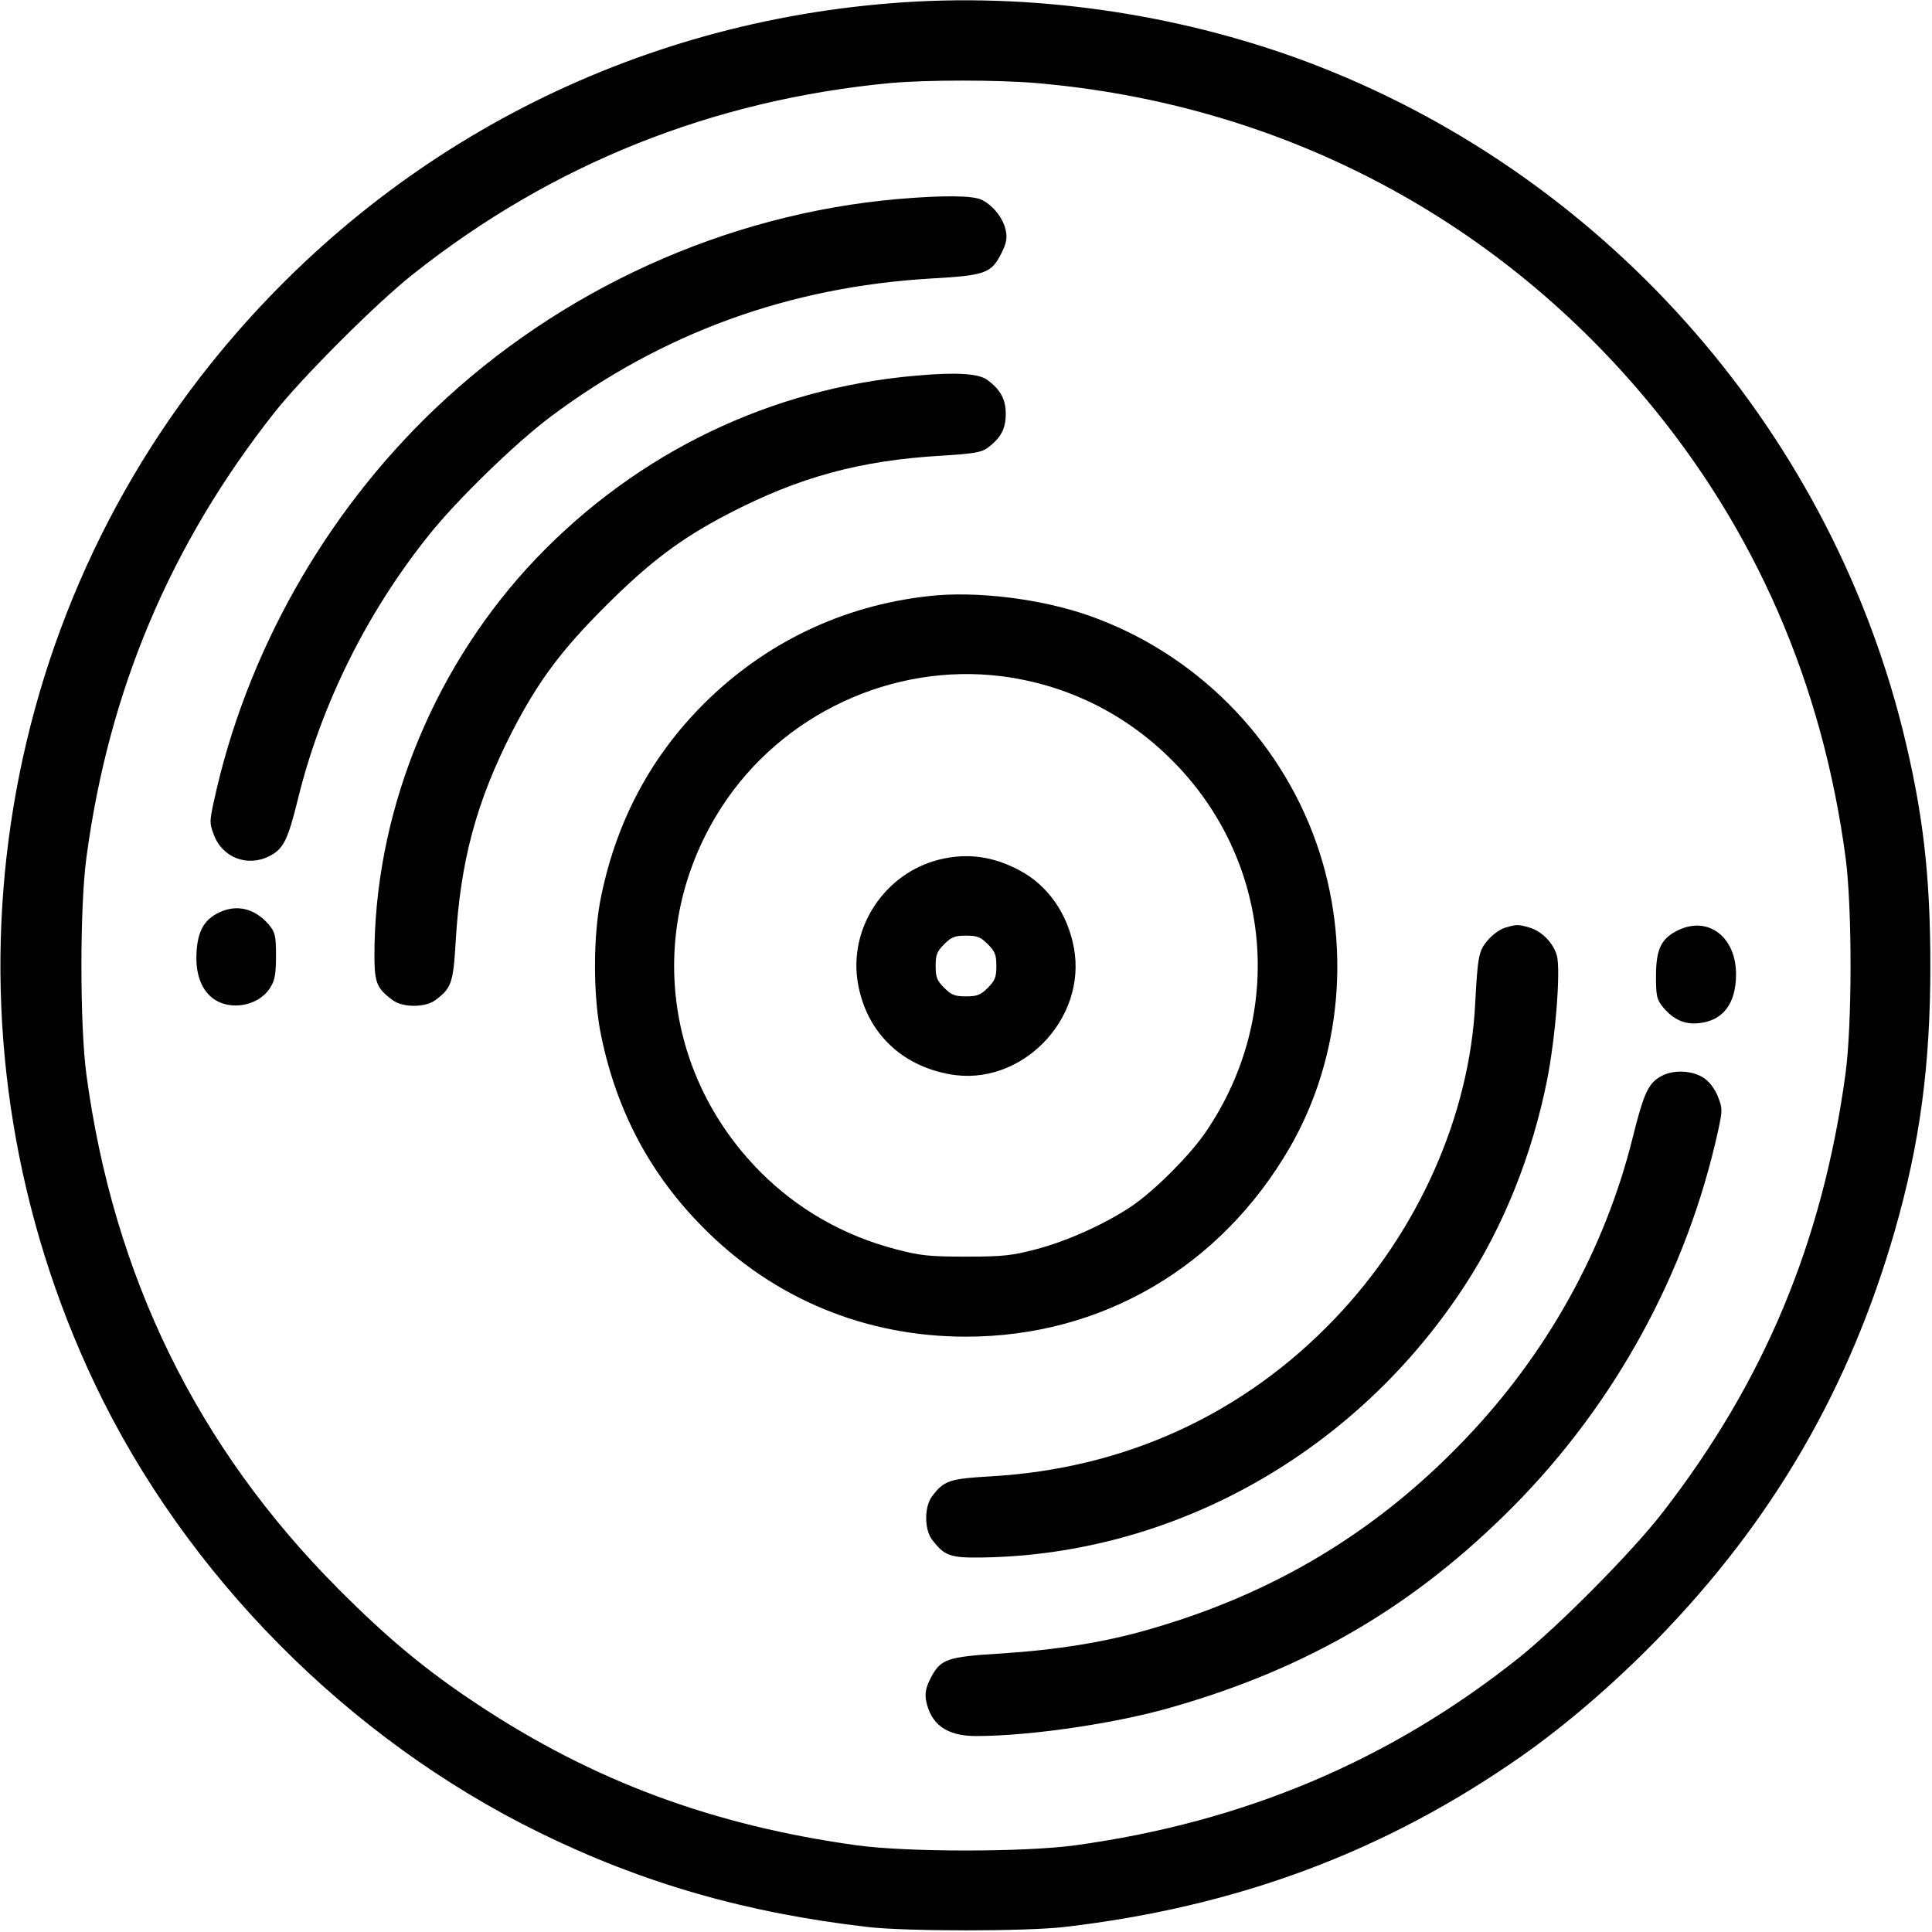
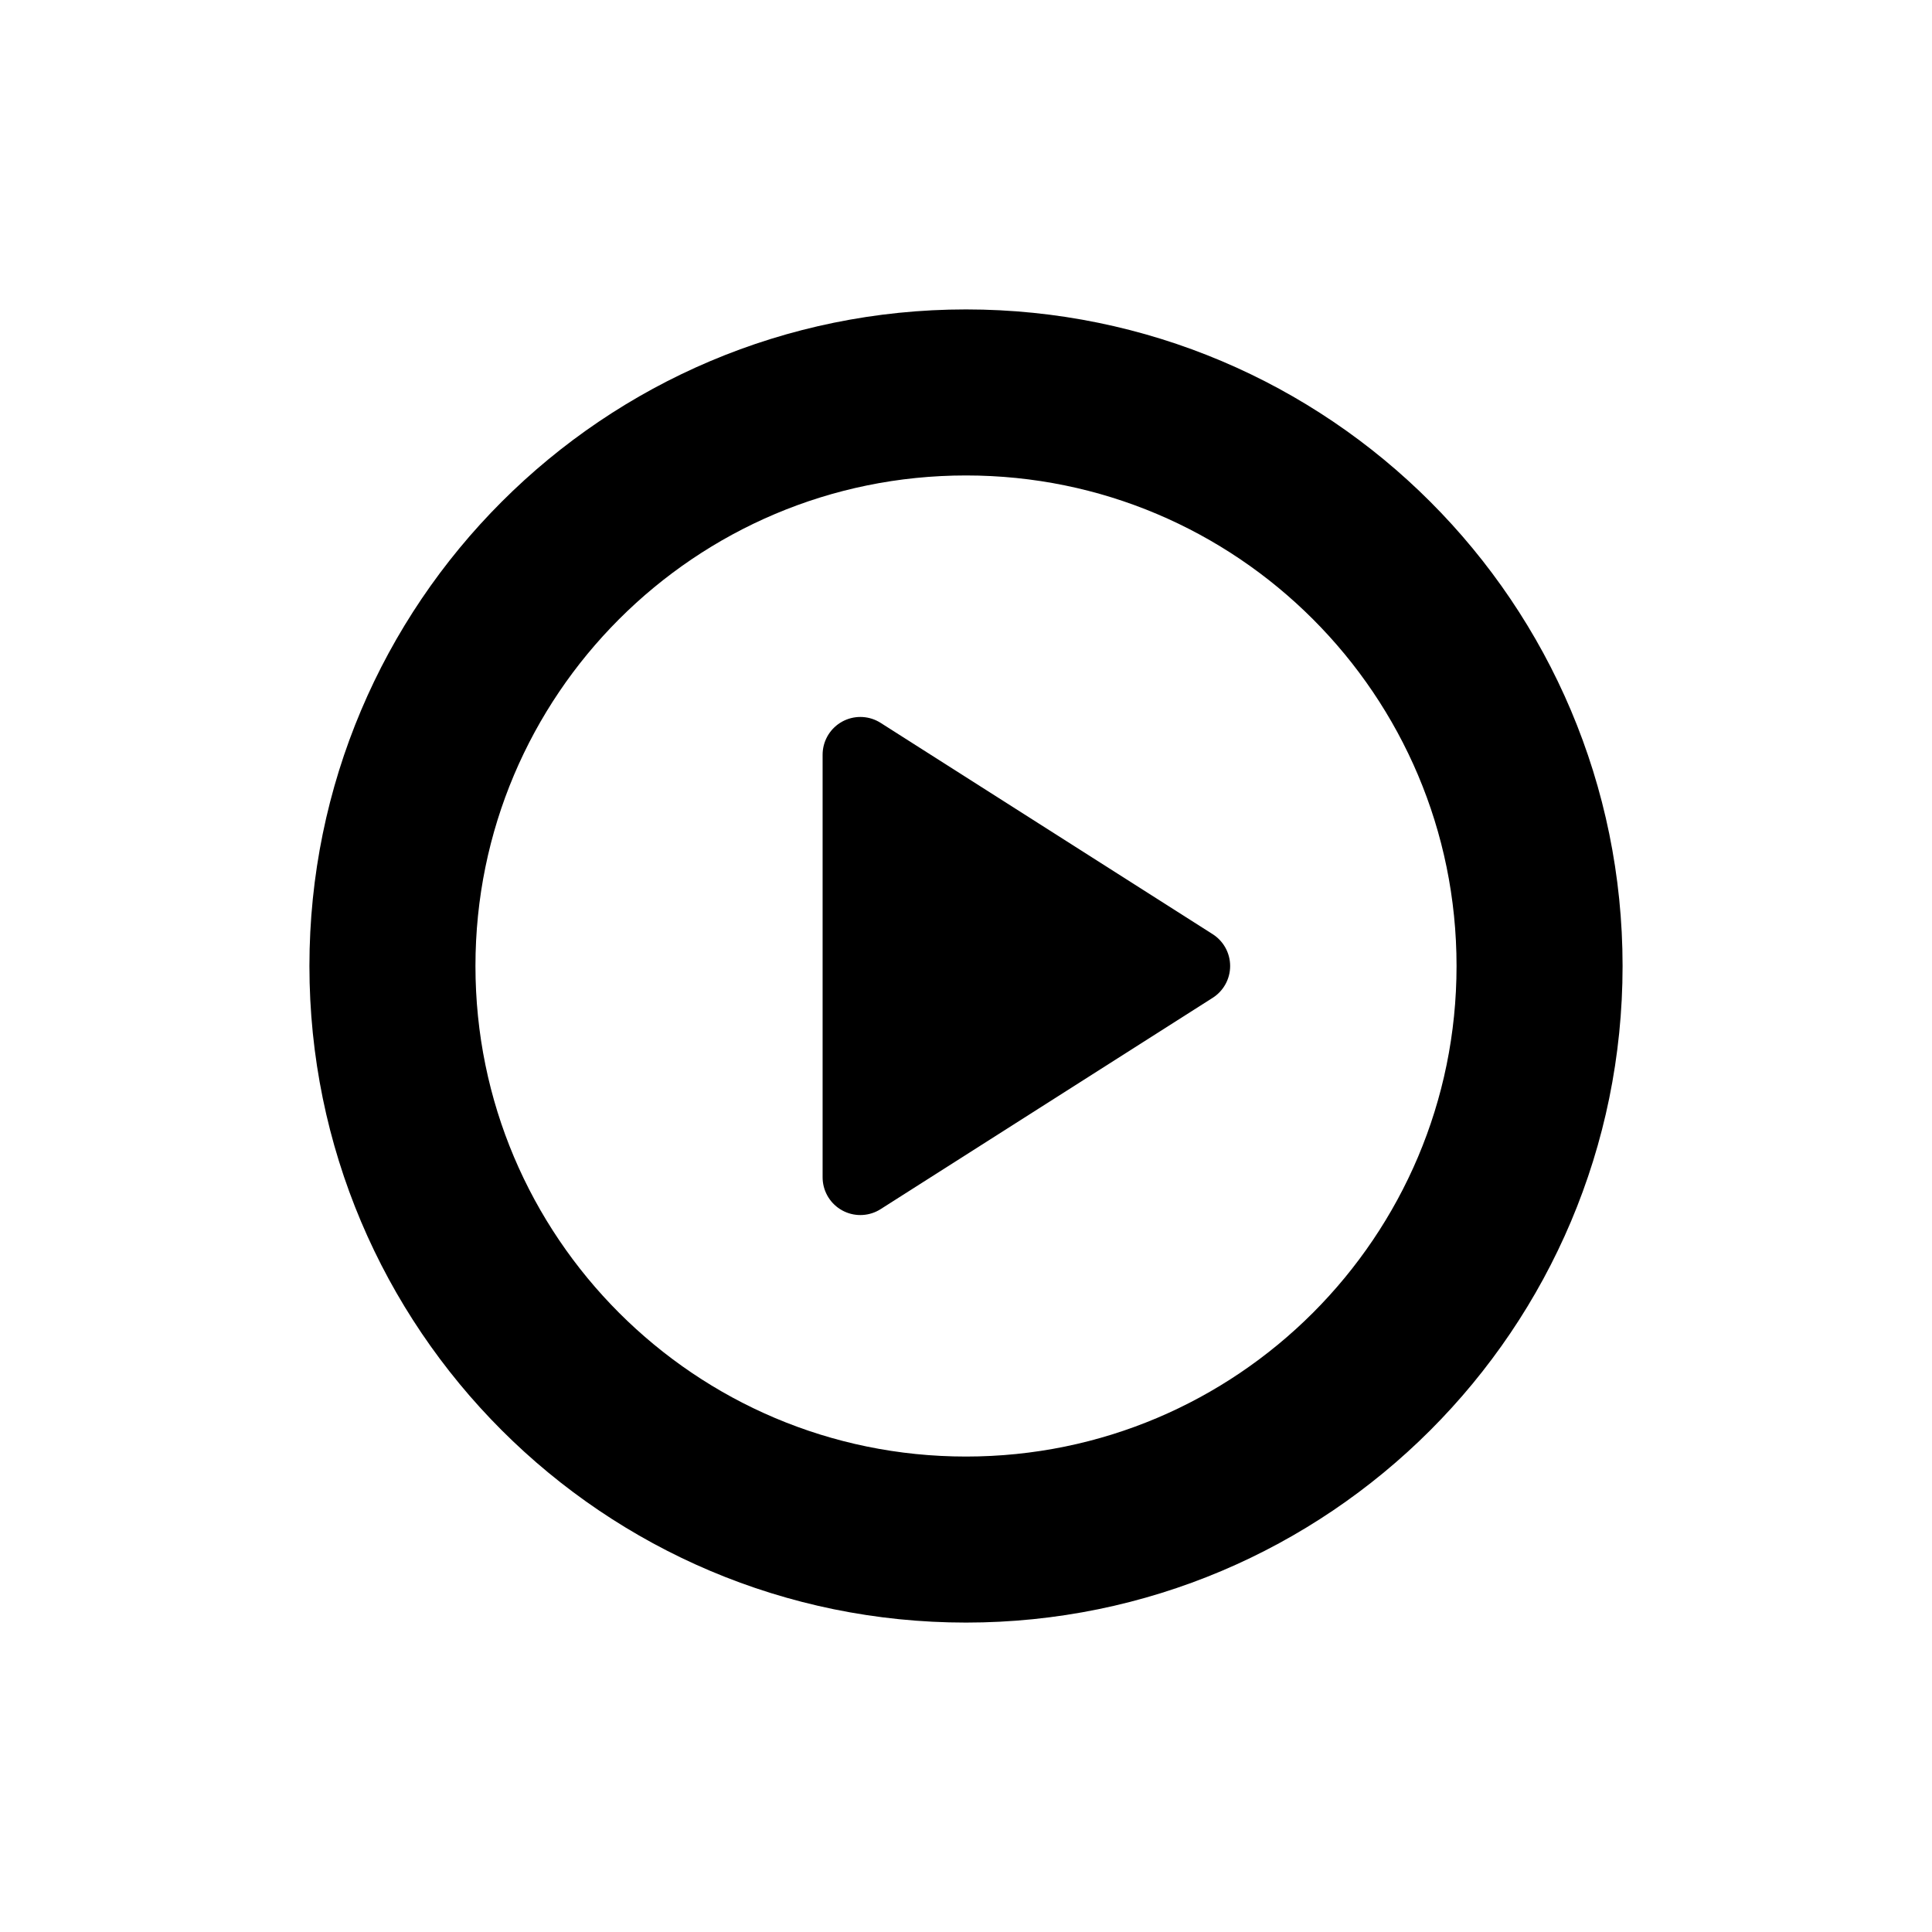
- <svg xmlns="http://www.w3.org/2000/svg" version="1.0" width="700pt" height="700pt" viewBox="0 0 700 700" preserveAspectRatio="xMidYMid meet">
-   <g transform="translate(0,700) scale(0.1,-0.1)" fill="#000000" stroke="none">
-     <path d="M3225 6988 c-973 -78 -1852 -545 -2463 -1308 -833 -1041 -996 -2480 -418 -3695 329 -691 917 -1285 1611 -1625 373 -183 748 -291 1190 -342 142 -16 568 -16 710 0 628 73 1164 273 1659 620 162 114 334 262 491 423 417 428 695 906 860 1479 91 317 129 599 129 960 0 332 -27 560 -100 855 -277 1108 -1095 2023 -2164 2423 -473 176 -1004 251 -1505 210z m530 -289 c873 -75 1651 -478 2209 -1145 396 -473 639 -1031 723 -1662 24 -181 24 -608 -1 -787 -83 -604 -293 -1109 -662 -1585 -110 -142 -372 -407 -519 -525 -467 -373 -997 -597 -1610 -681 -184 -25 -608 -25 -790 0 -521 72 -956 233 -1375 511 -185 122 -326 239 -505 419 -511 513 -814 1133 -912 1863 -24 178 -24 608 0 785 81 608 305 1136 681 1613 102 129 372 399 503 502 503 399 1085 631 1728 692 131 12 391 12 530 0z" />
-     <path d="M3255 6279 c-624 -54 -1227 -328 -1682 -763 -398 -380 -683 -887 -798 -1419 -16 -73 -16 -81 0 -122 31 -83 122 -117 201 -77 51 26 67 58 104 209 84 342 252 679 477 958 101 126 309 328 435 423 406 305 867 473 1383 503 195 11 217 19 253 91 18 35 22 55 16 83 -8 42 -44 89 -85 110 -31 17 -139 18 -304 4z" />
-     <path d="M3320 5639 c-526 -45 -1008 -277 -1376 -661 -362 -379 -576 -891 -587 -1401 -2 -137 3 -154 66 -201 37 -27 117 -27 154 0 59 44 65 62 74 212 17 292 75 508 205 762 93 180 177 294 339 455 158 158 273 245 445 334 256 133 478 193 772 210 114 7 144 12 166 28 48 36 66 69 66 123 0 53 -18 87 -66 123 -32 24 -113 29 -258 16z" />
-     <path d="M3363 4840 c-313 -35 -592 -170 -813 -390 -190 -190 -314 -420 -371 -693 -31 -143 -31 -371 0 -514 57 -273 179 -500 370 -692 255 -257 587 -394 951 -394 491 0 922 252 1173 685 189 327 225 740 96 1105 -135 382 -440 687 -822 822 -176 62 -413 91 -584 71z m265 -290 c235 -30 448 -134 618 -304 363 -363 414 -920 123 -1347 -56 -83 -187 -214 -267 -268 -96 -65 -236 -128 -347 -157 -87 -23 -119 -27 -255 -27 -136 0 -168 4 -255 27 -188 49 -356 145 -490 280 -358 360 -414 901 -139 1324 218 335 617 521 1012 472z" />
-     <path d="M3405 3886 c-201 -49 -333 -251 -296 -452 31 -172 154 -294 331 -326 257 -48 499 197 451 458 -23 124 -95 227 -198 281 -96 51 -189 63 -288 39z m174 -307 c26 -26 31 -38 31 -79 0 -41 -5 -53 -31 -79 -26 -26 -38 -31 -79 -31 -41 0 -53 5 -79 31 -26 26 -31 38 -31 79 0 41 5 53 31 79 26 26 38 31 79 31 41 0 53 -5 79 -31z" />
-     <path d="M792 3693 c-53 -26 -76 -68 -80 -145 -7 -116 49 -191 142 -191 53 0 102 26 126 66 16 25 20 50 20 114 0 73 -3 85 -26 113 -51 59 -117 75 -182 43z" />
-     <path d="M5454 3639 c-18 -5 -46 -25 -62 -44 -34 -38 -38 -58 -47 -229 -20 -409 -207 -829 -510 -1145 -331 -346 -759 -542 -1244 -570 -153 -9 -171 -15 -215 -74 -27 -37 -27 -117 0 -154 46 -61 66 -68 187 -66 695 12 1351 382 1744 985 140 214 244 473 298 743 31 155 50 398 36 452 -13 47 -55 90 -102 103 -39 11 -43 11 -85 -1z" />
-     <path d="M6083 3631 c-64 -30 -83 -69 -83 -168 0 -73 3 -85 26 -113 38 -45 79 -63 130 -57 87 9 134 71 134 177 0 134 -99 211 -207 161z" />
-     <path d="M6019 3101 c-47 -26 -63 -61 -103 -221 -101 -408 -313 -788 -611 -1098 -320 -334 -692 -557 -1143 -686 -159 -46 -333 -74 -536 -87 -196 -12 -218 -20 -254 -89 -17 -33 -21 -54 -17 -80 17 -88 75 -130 181 -130 197 0 510 46 712 105 495 142 879 369 1233 725 371 374 631 849 744 1363 16 74 16 81 0 122 -9 25 -30 54 -47 66 -42 31 -113 35 -159 10z" />
-   </g>
+ <svg xmlns="http://www.w3.org/2000/svg" viewBox="0 0 256 256">
+   <circle cx="128" cy="128" r="76" fill="none" stroke="#000" stroke-width="22" />
+   <path d="M114 100 L158 128 L114 156 Z" fill="#000" stroke="#000" stroke-width="10" stroke-linejoin="round" />
</svg>
